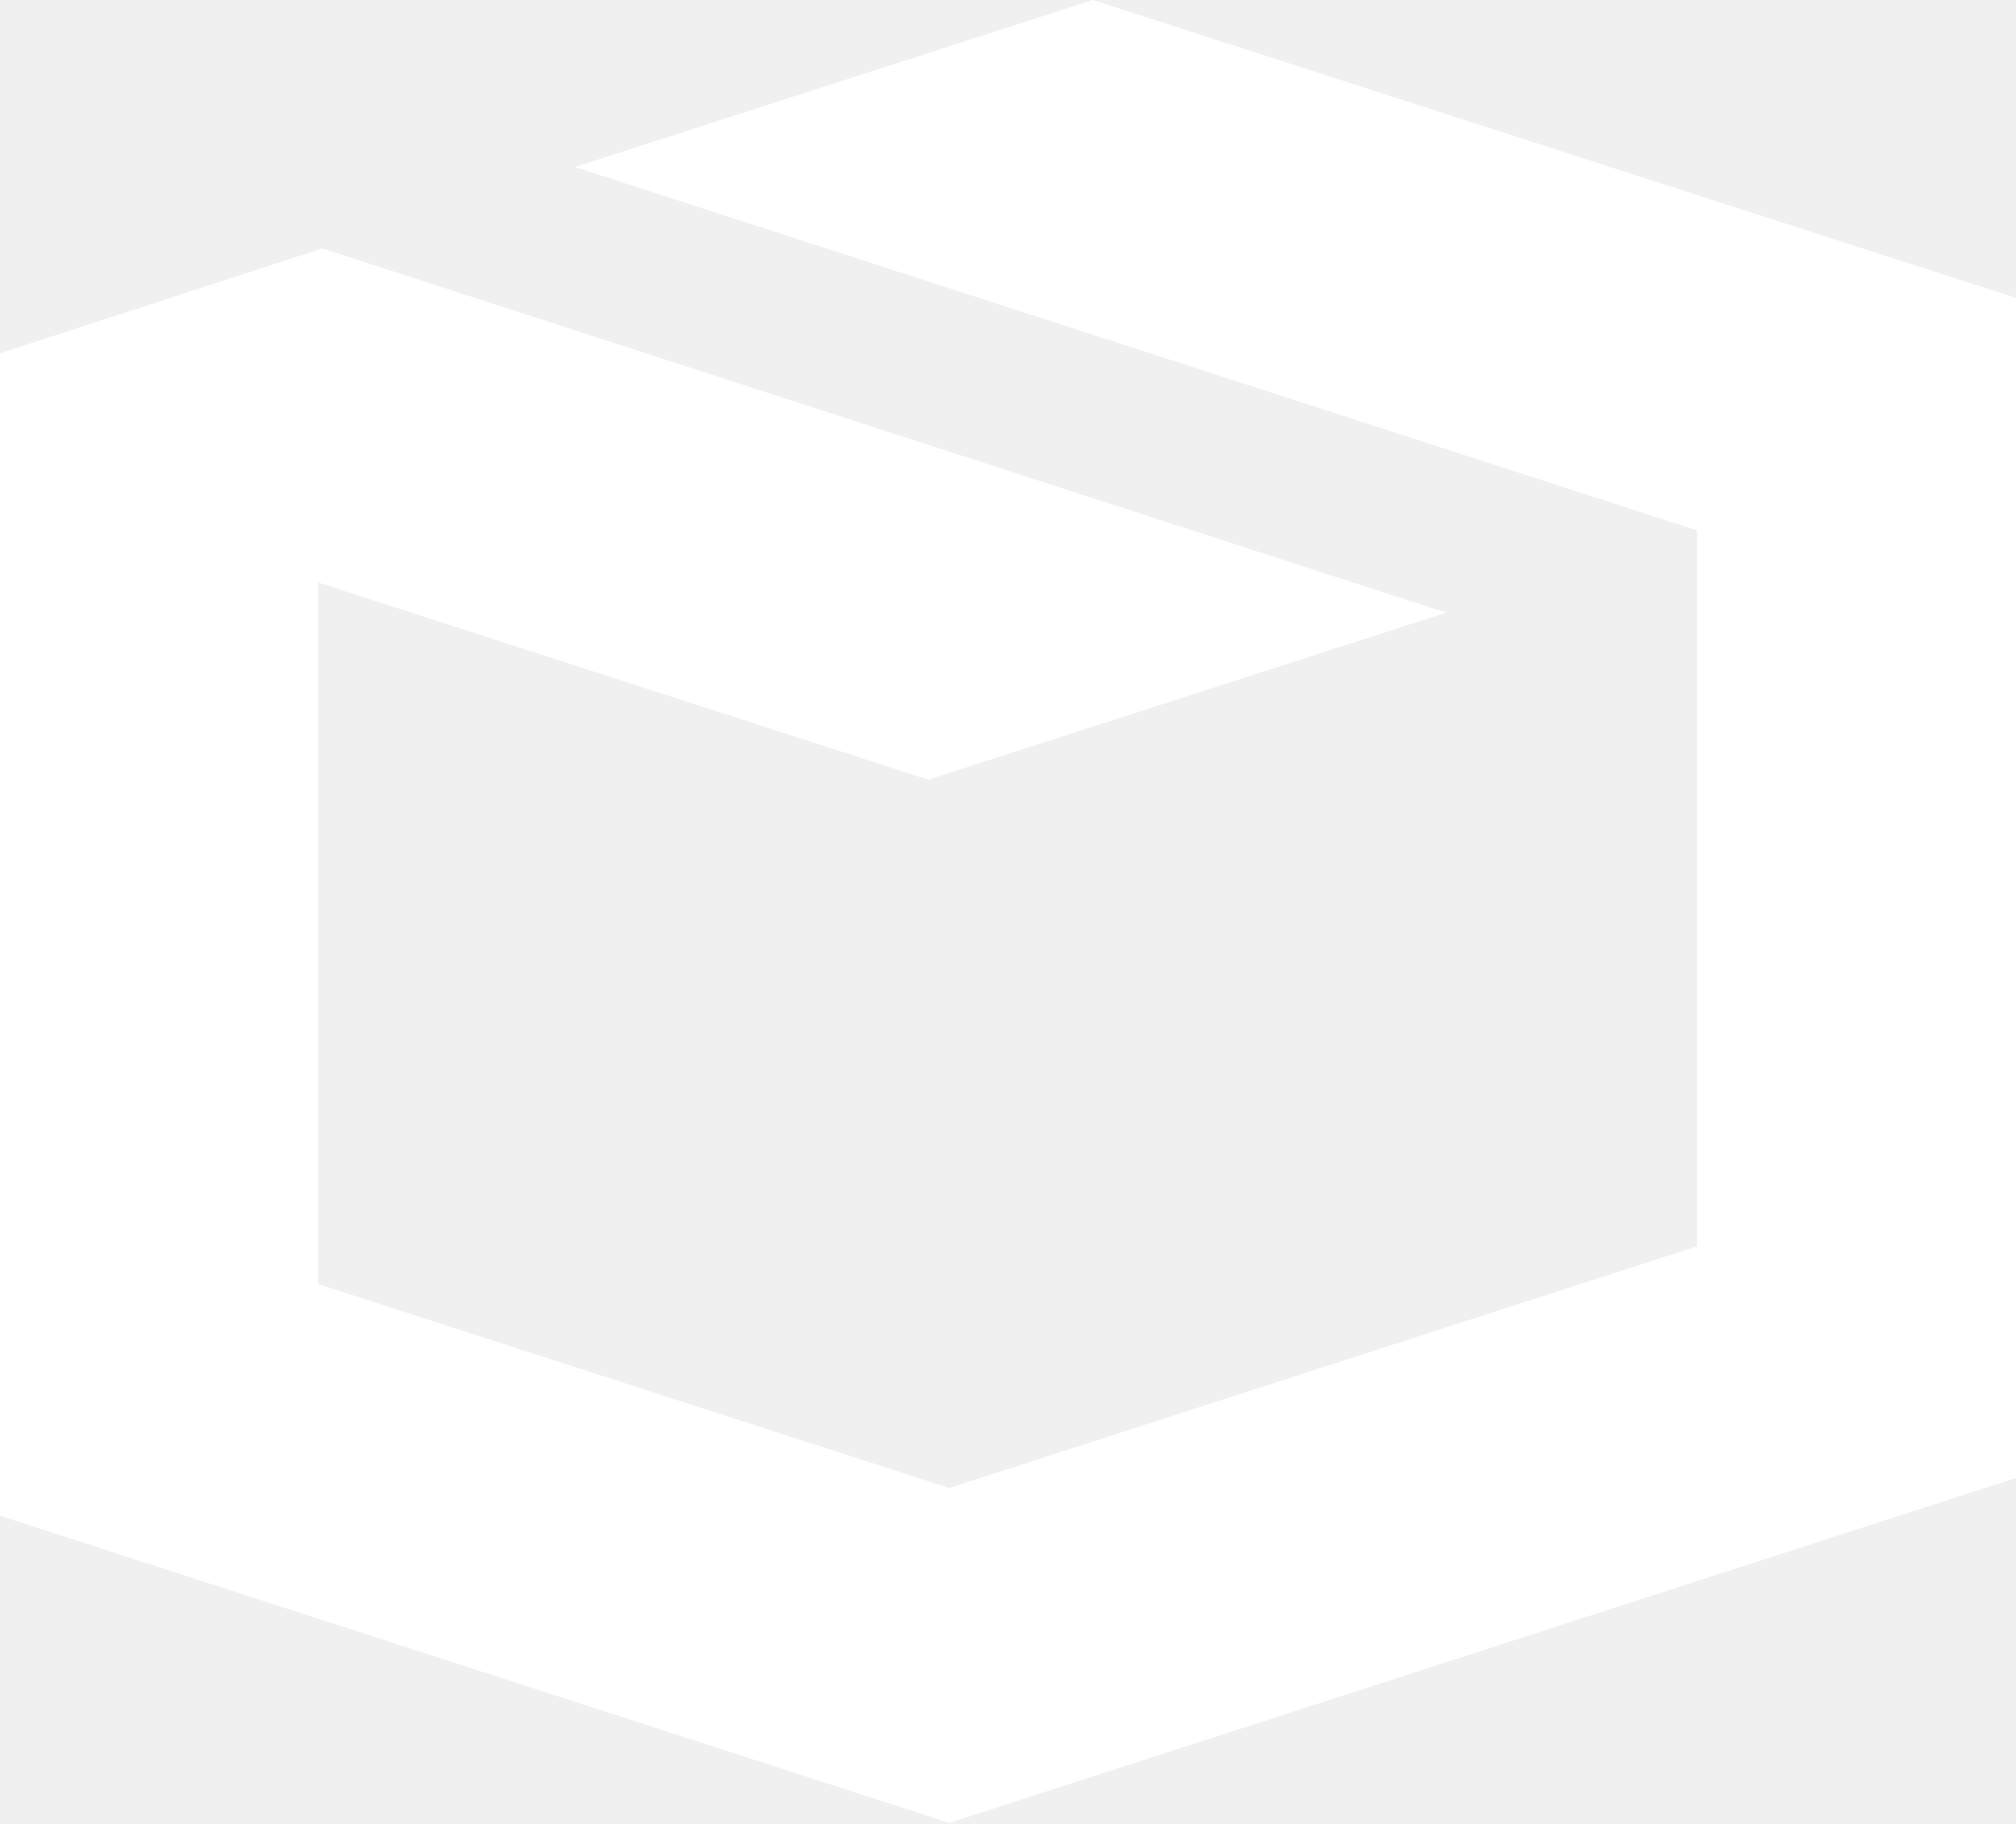
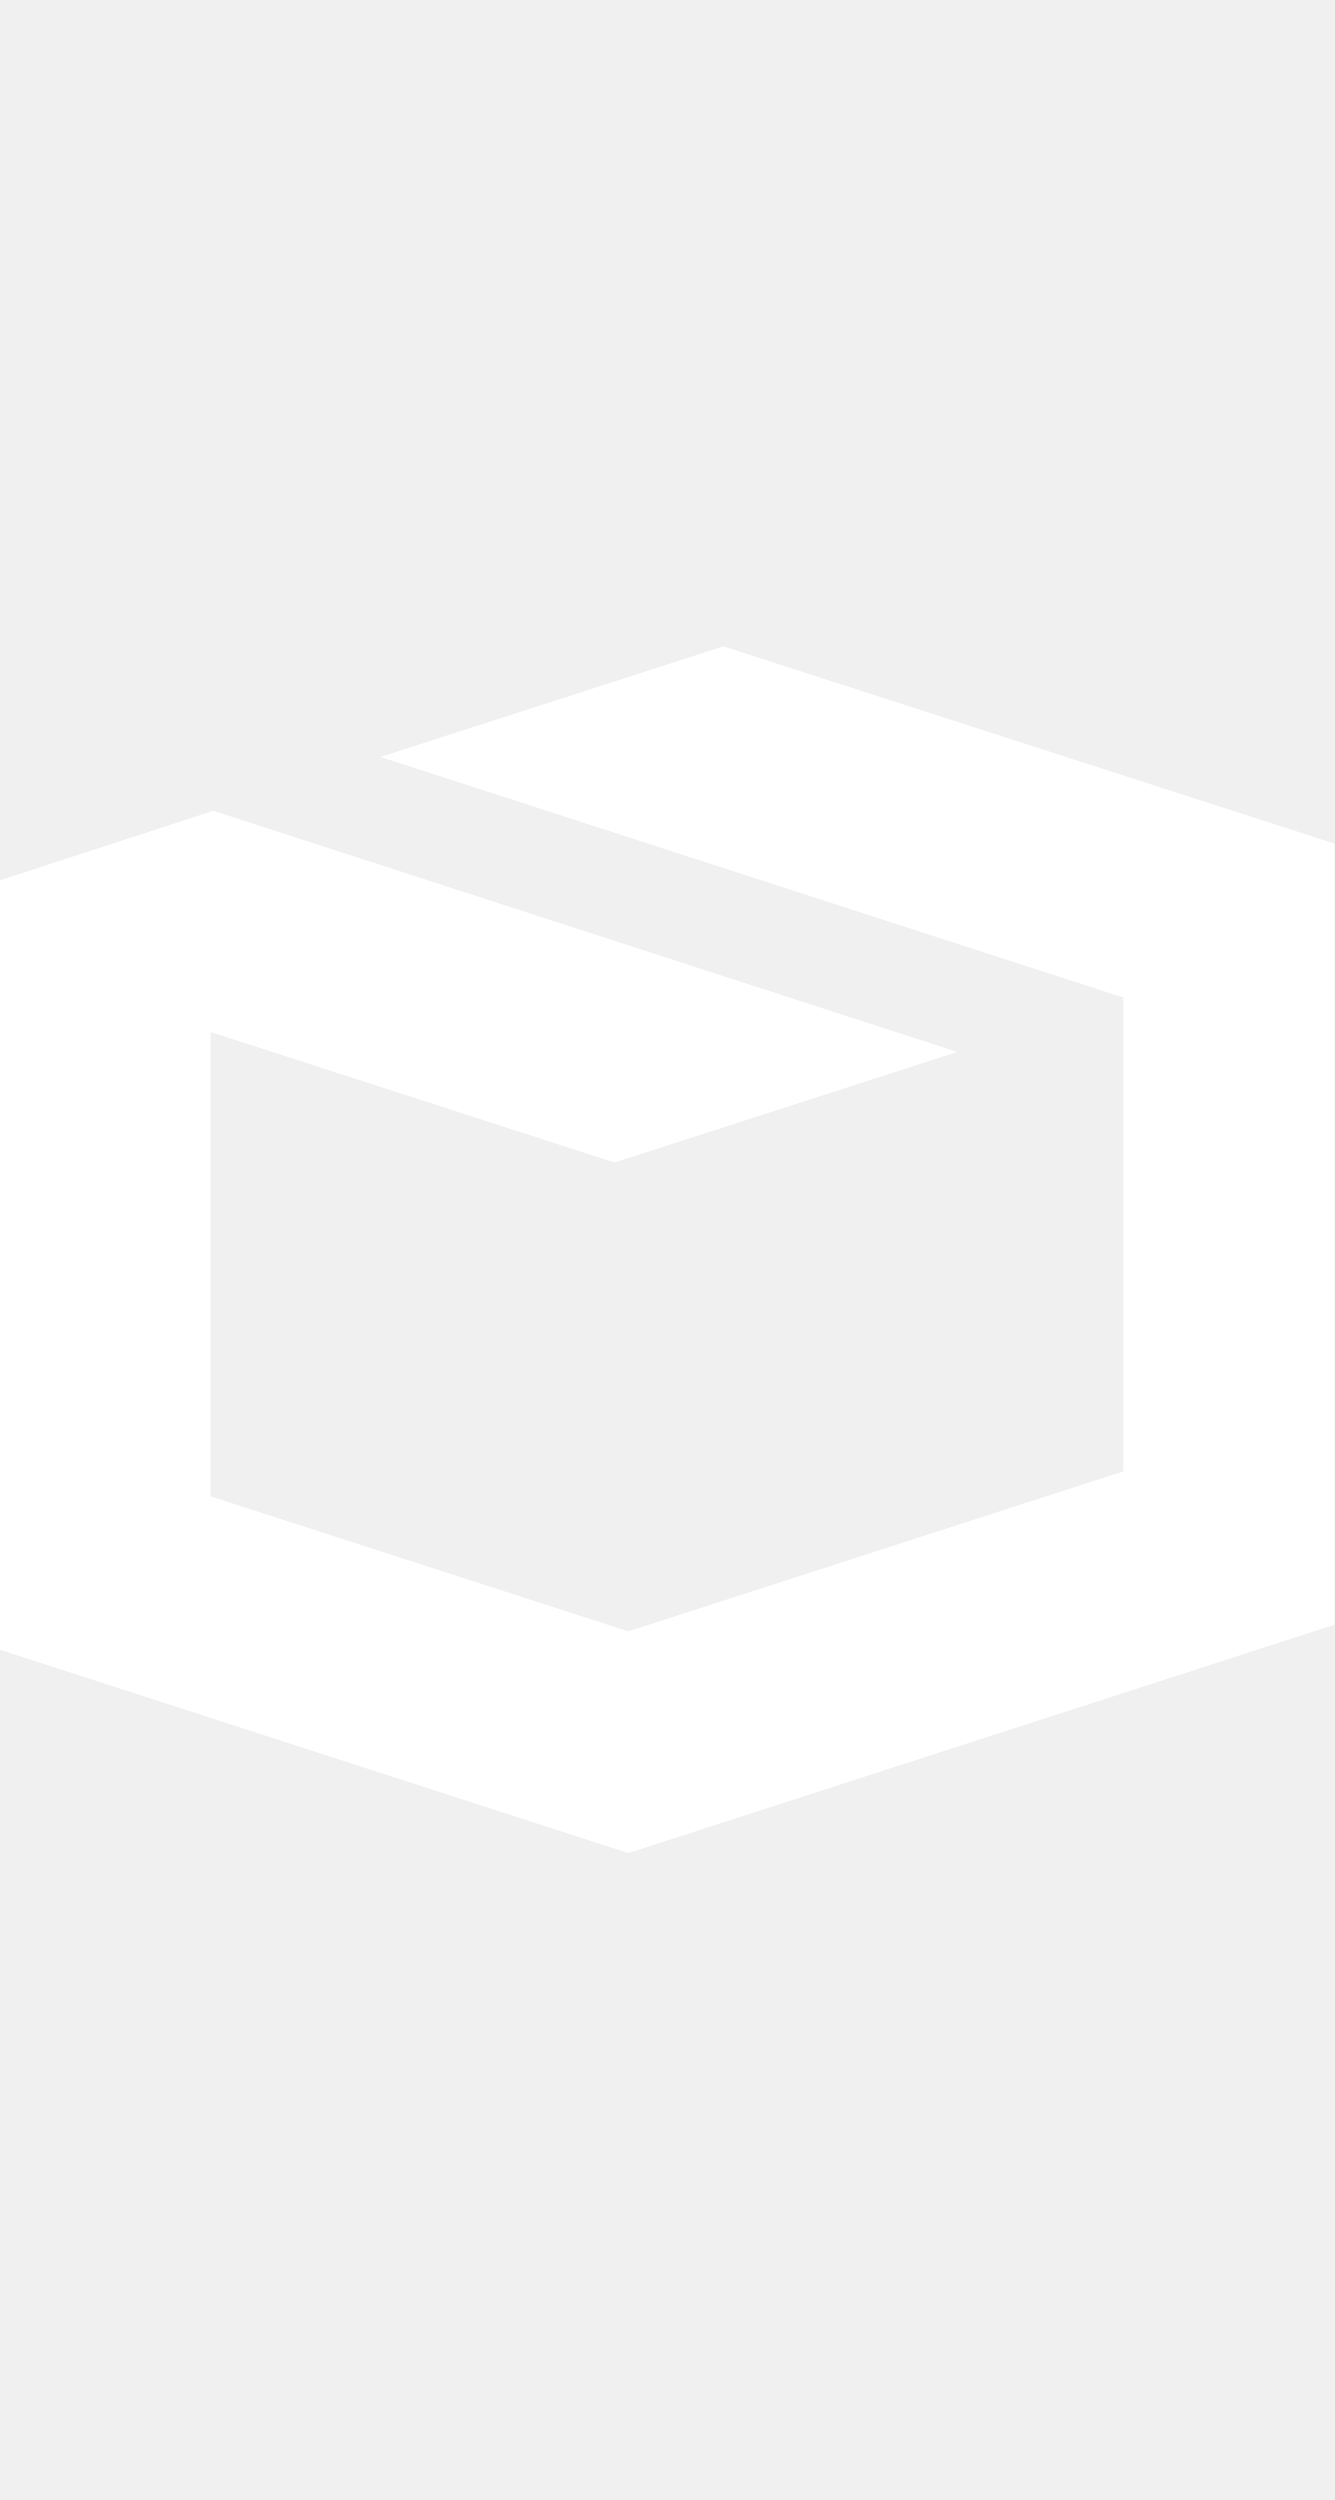
- <svg xmlns="http://www.w3.org/2000/svg" viewBox="0.0 0.0 240.2 217.3" width="240.2px" height="217.3px">
+ <svg xmlns="http://www.w3.org/2000/svg" viewBox="0.0 0.0 240.2 217.3" width="240.2px" height="450px">
  <g>
    <path fill="#FFFFFF" d="M130.2,0L68.5,19.9 202.2,63.2 202.2,148.5 113.1,177.3 37.9,153.0 37.9,69.4 110.6,92.9 172.3,73.0 38.4,29.6 0,42.1 0,180.6 113.1,217.2 240.2,176.1 240.2,35.5z" />
  </g>
</svg>
